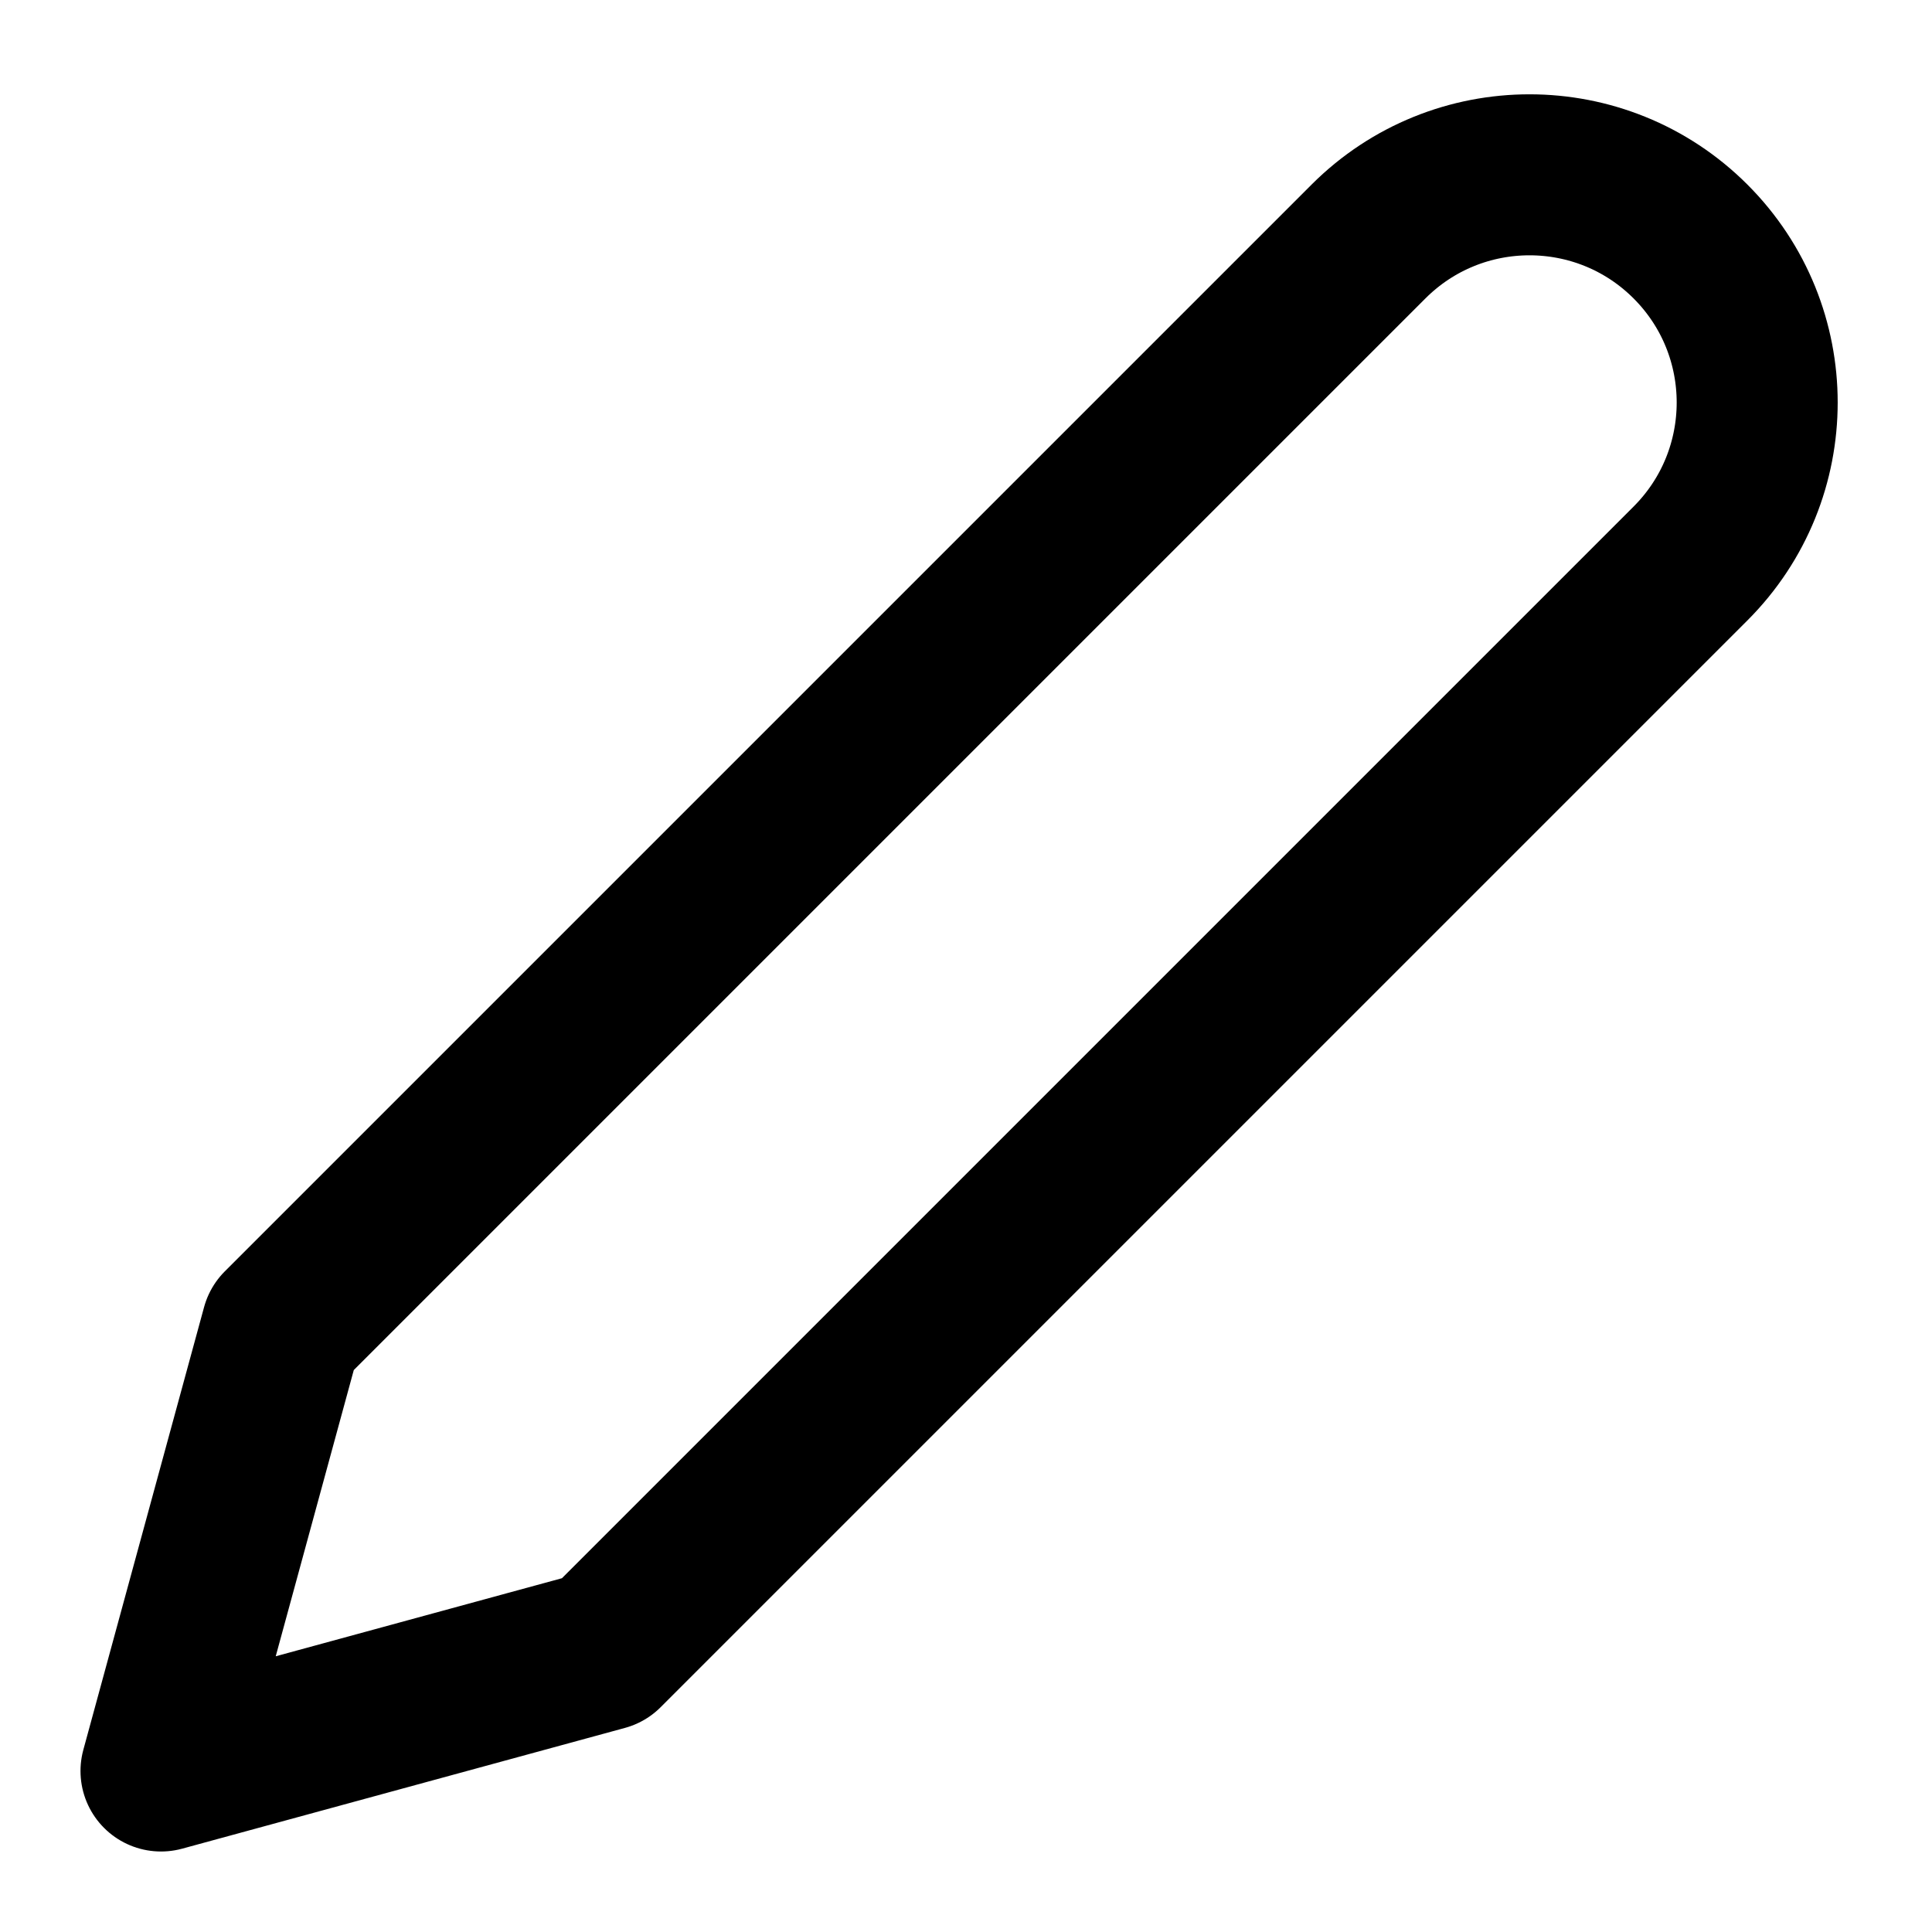
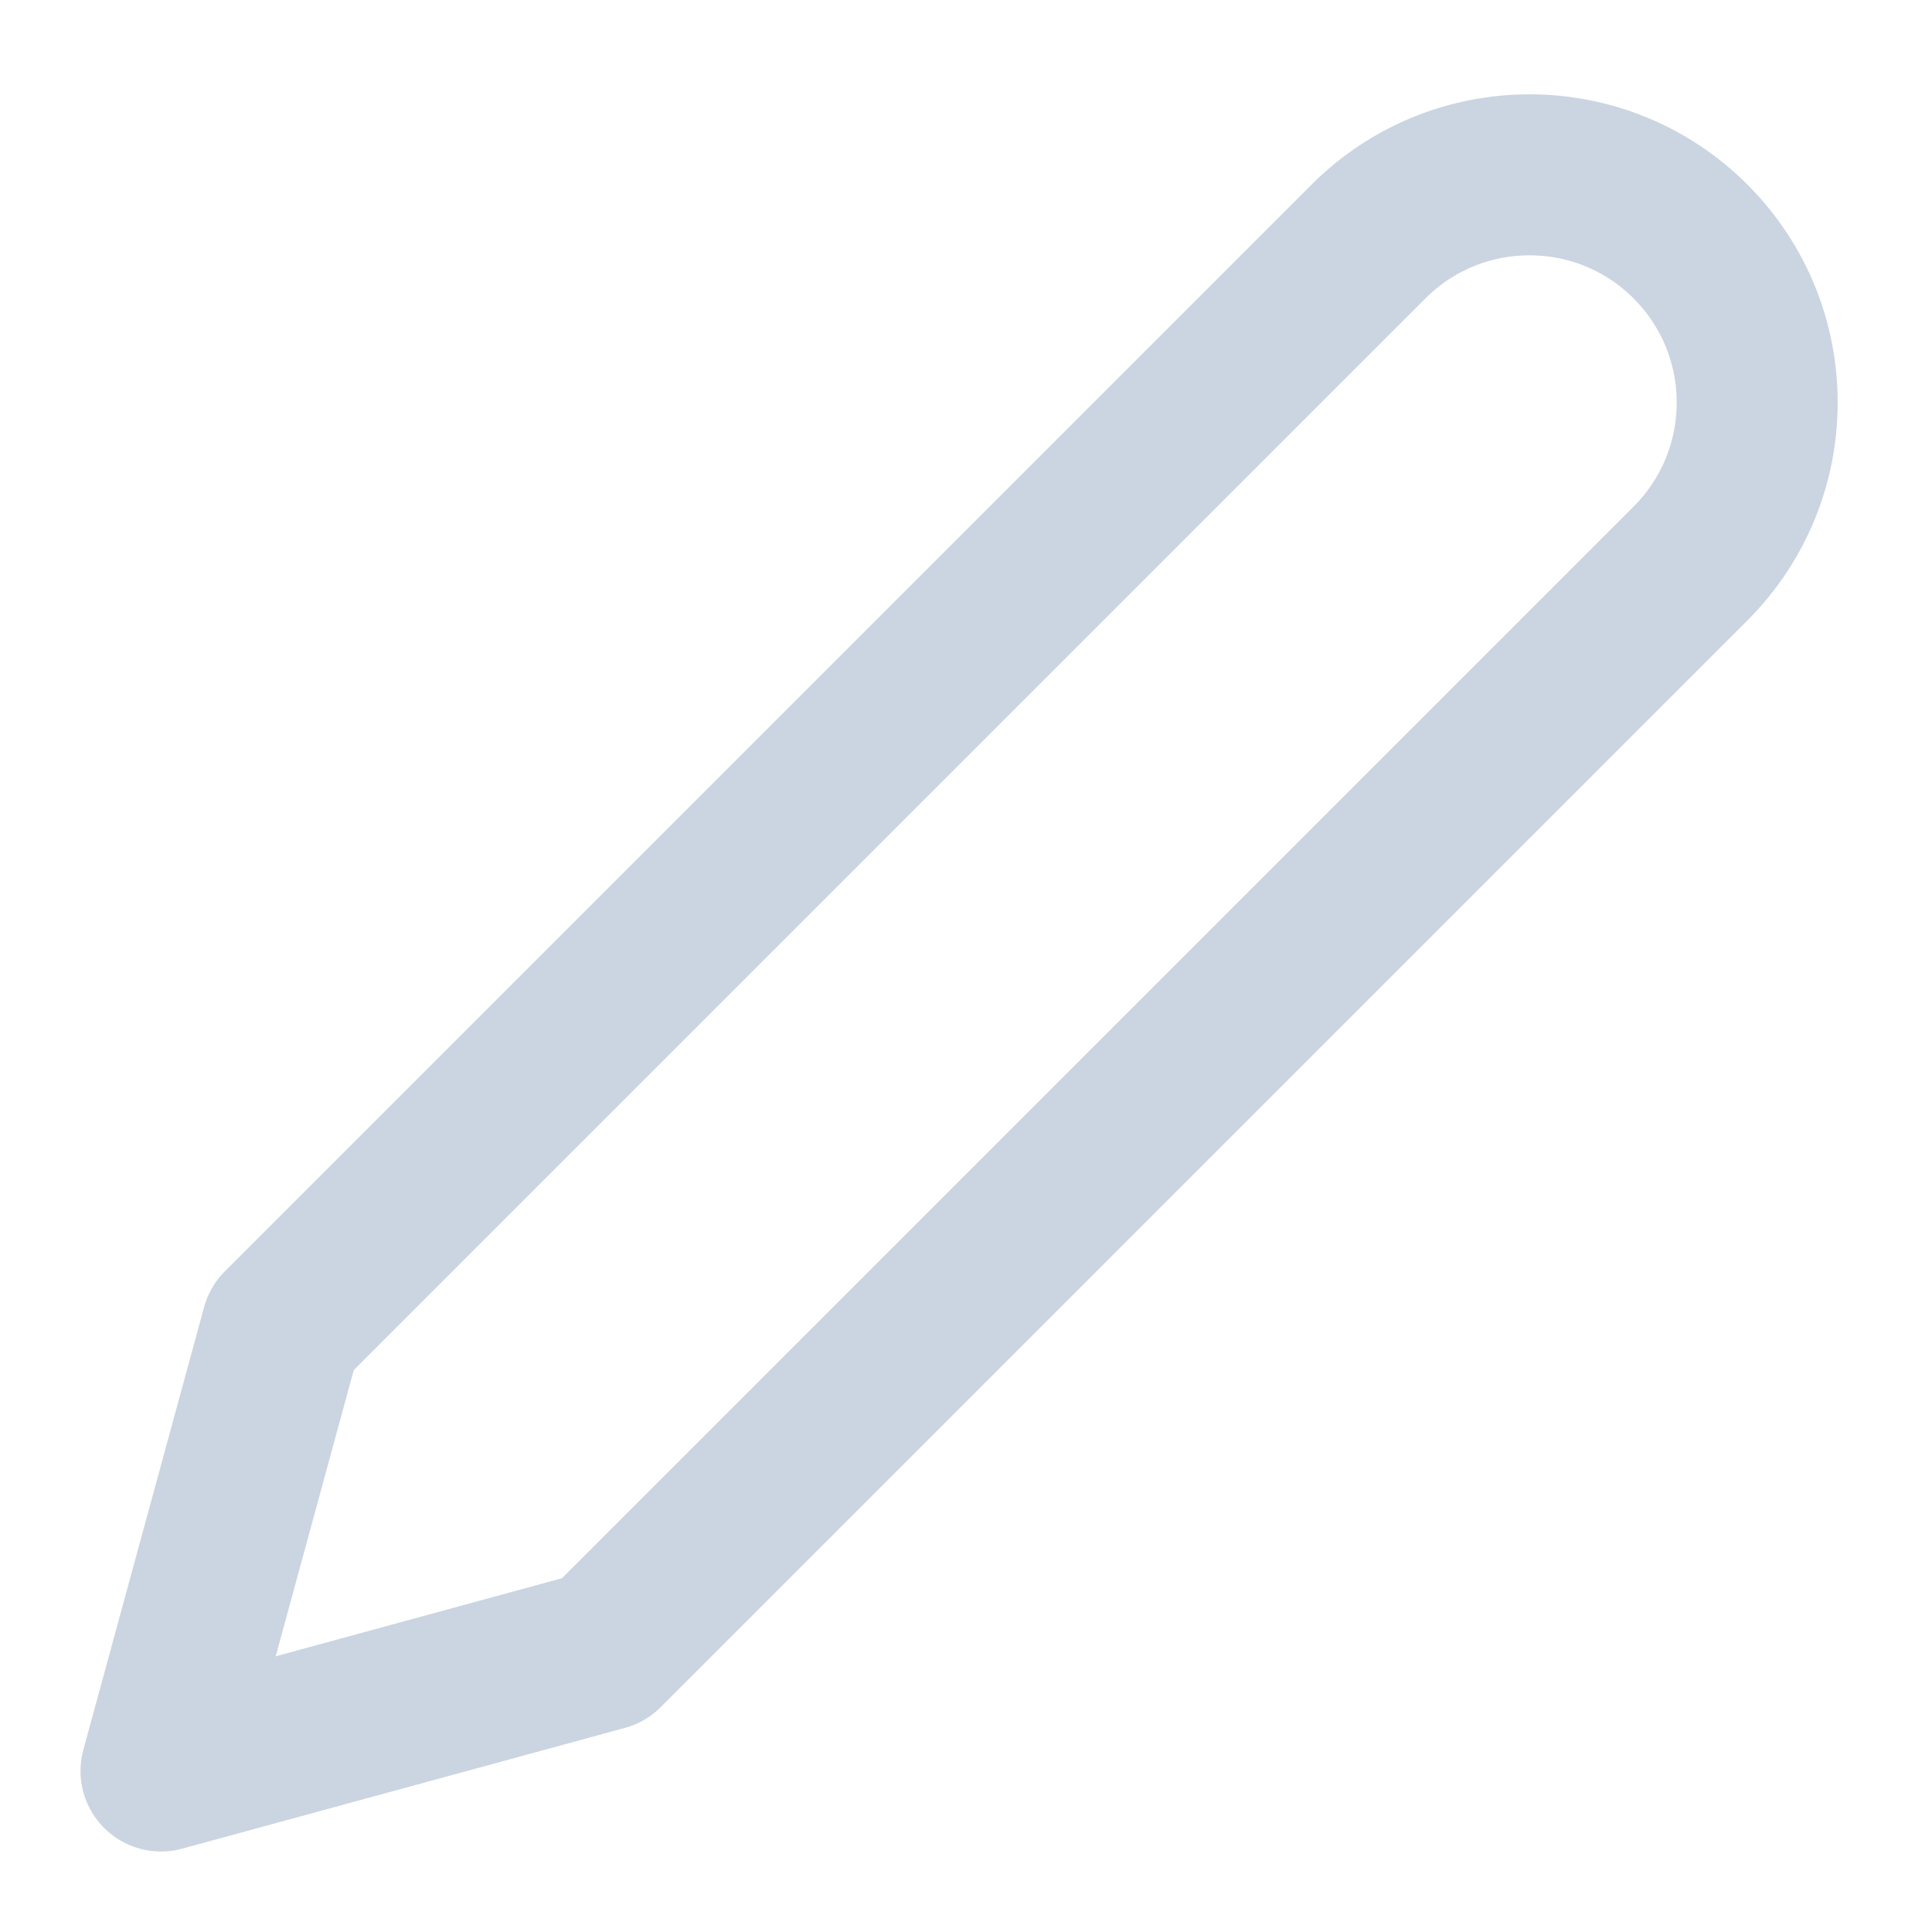
- <svg xmlns="http://www.w3.org/2000/svg" width="24" height="24" viewBox="0 0 24 24" fill="none" stroke="currentColor" stroke-width="2" stroke-linecap="round" stroke-linejoin="round" class="feather feather-edit-2">
+ <svg xmlns="http://www.w3.org/2000/svg" width="24" height="24" viewBox="0 0 24 24" fill="none" stroke="#CBD5E1" stroke-width="2" stroke-linecap="round" stroke-linejoin="round" class="feather feather-edit-2">
  <path d="M17 3a2.828 2.828 0 1 1 4 4L7.5 20.5 2 22l1.5-5.5L17 3z" />
</svg>
